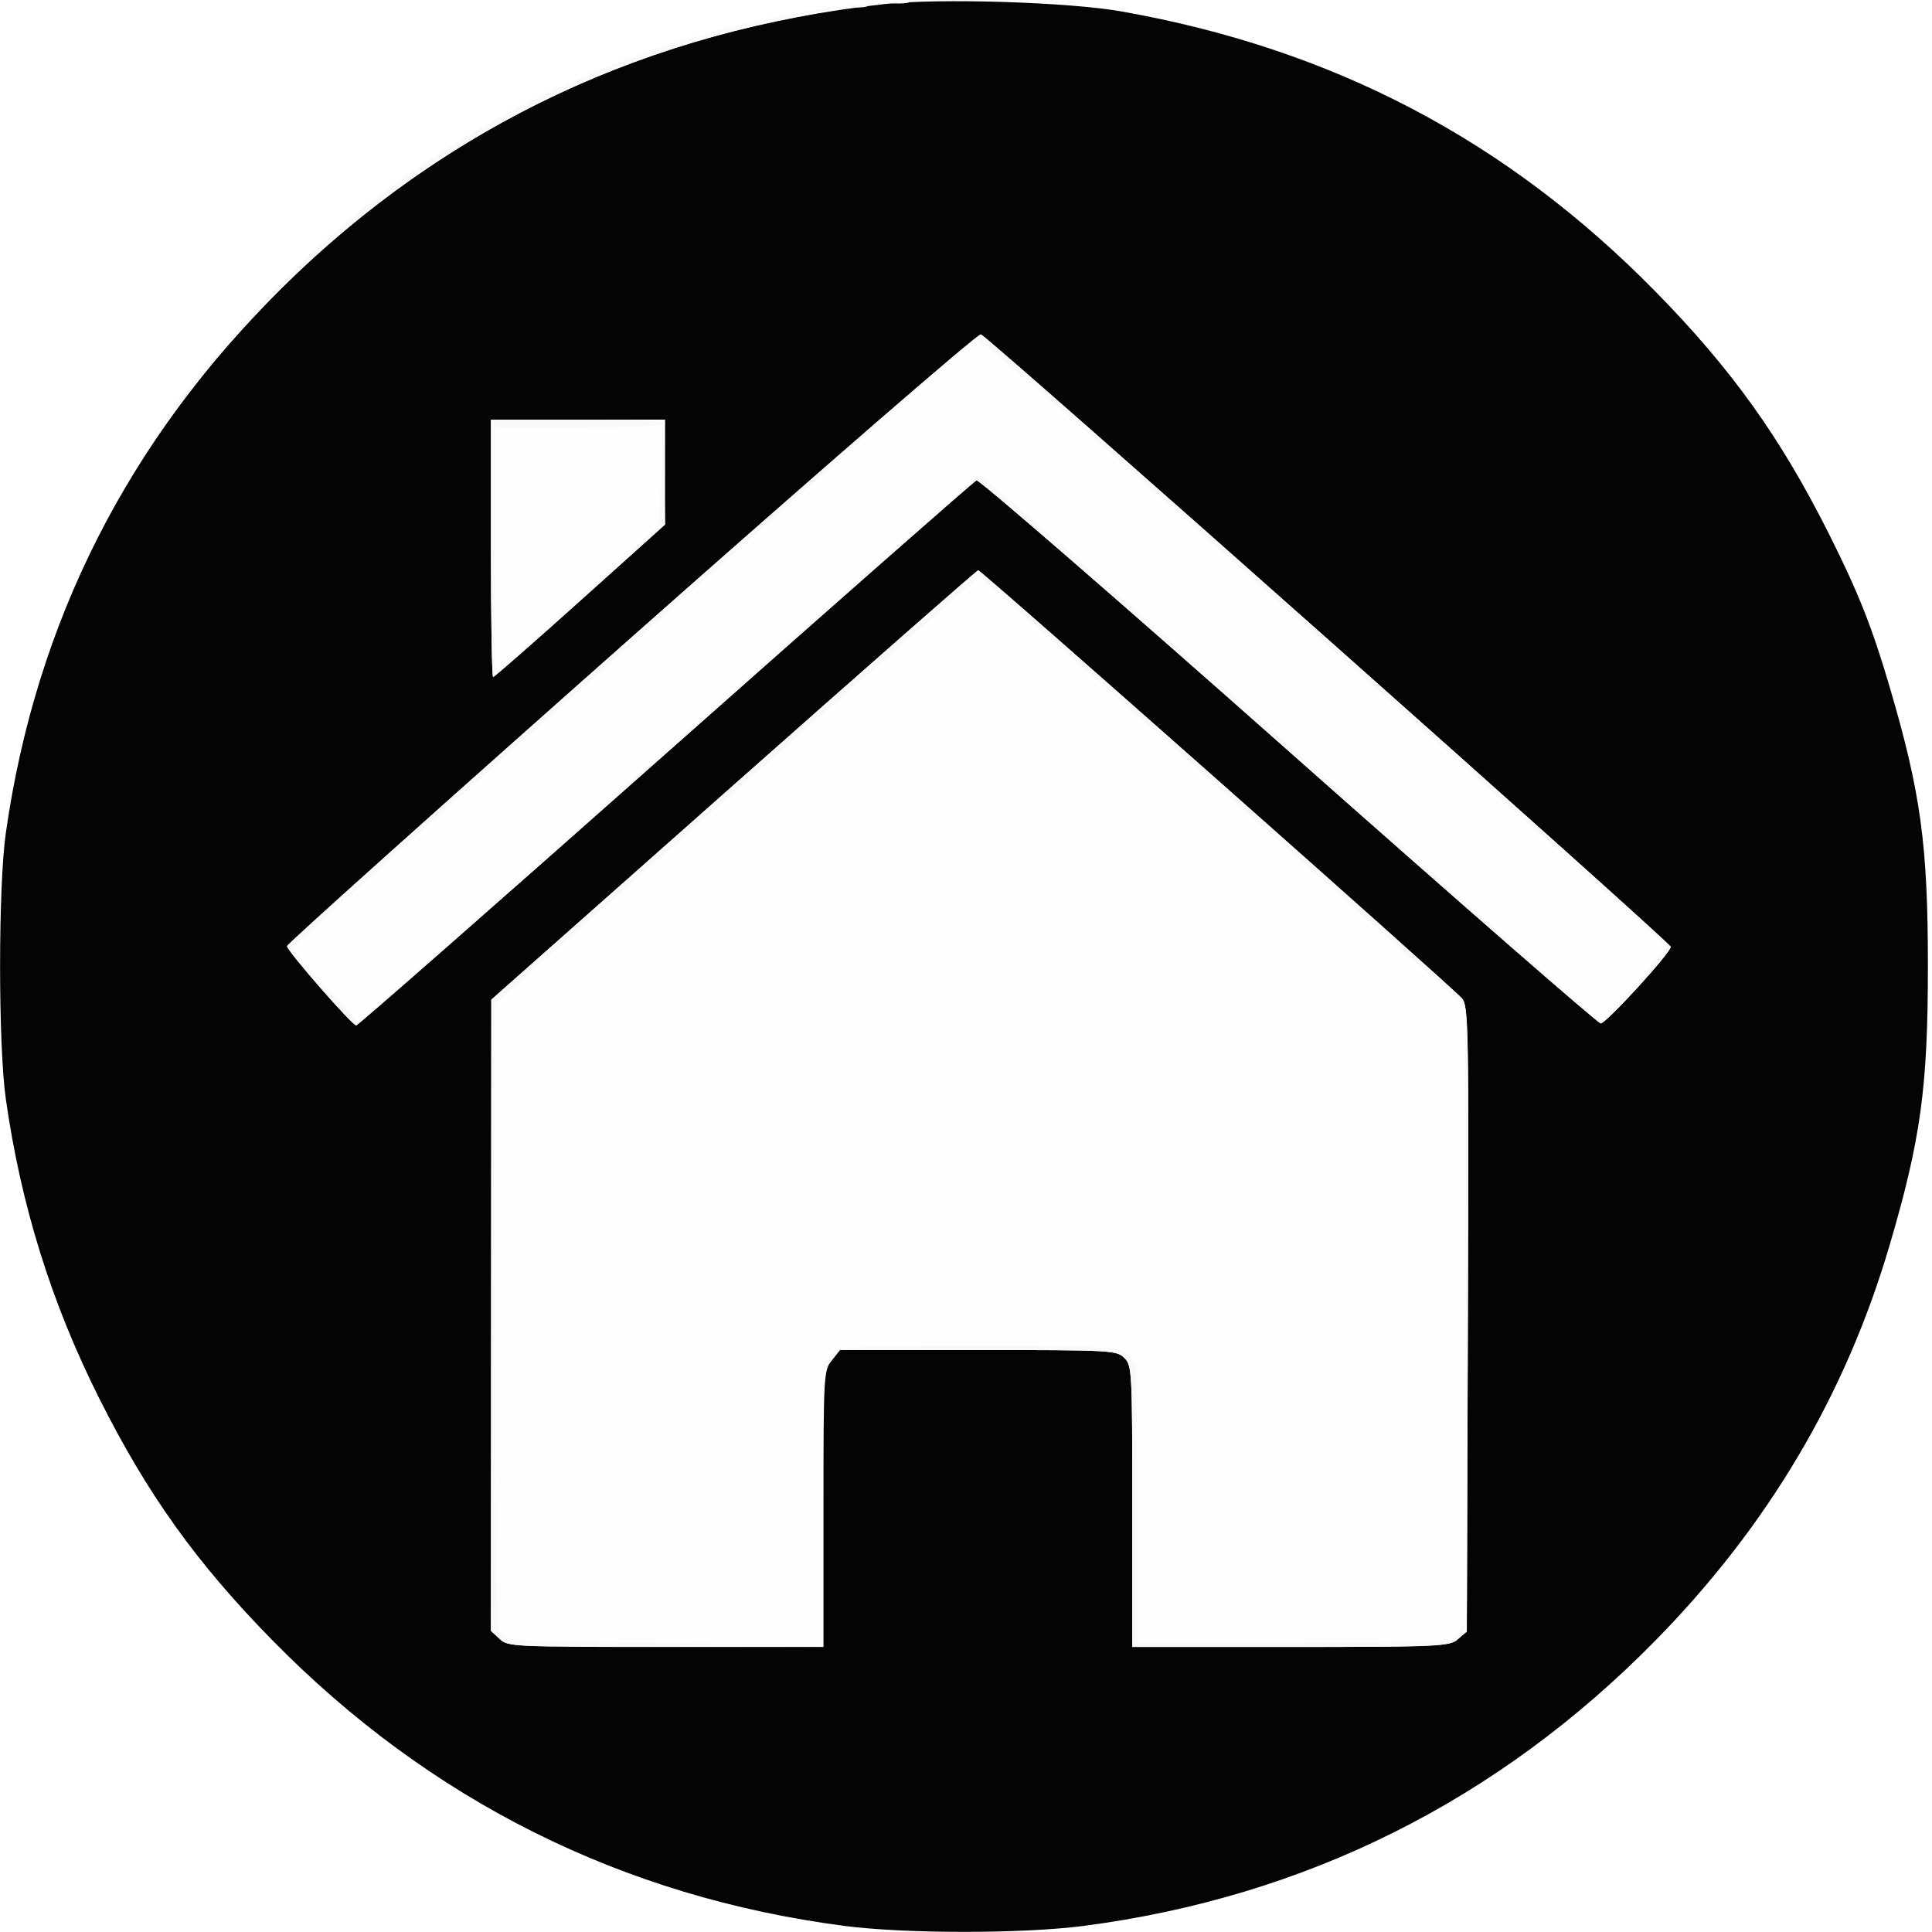
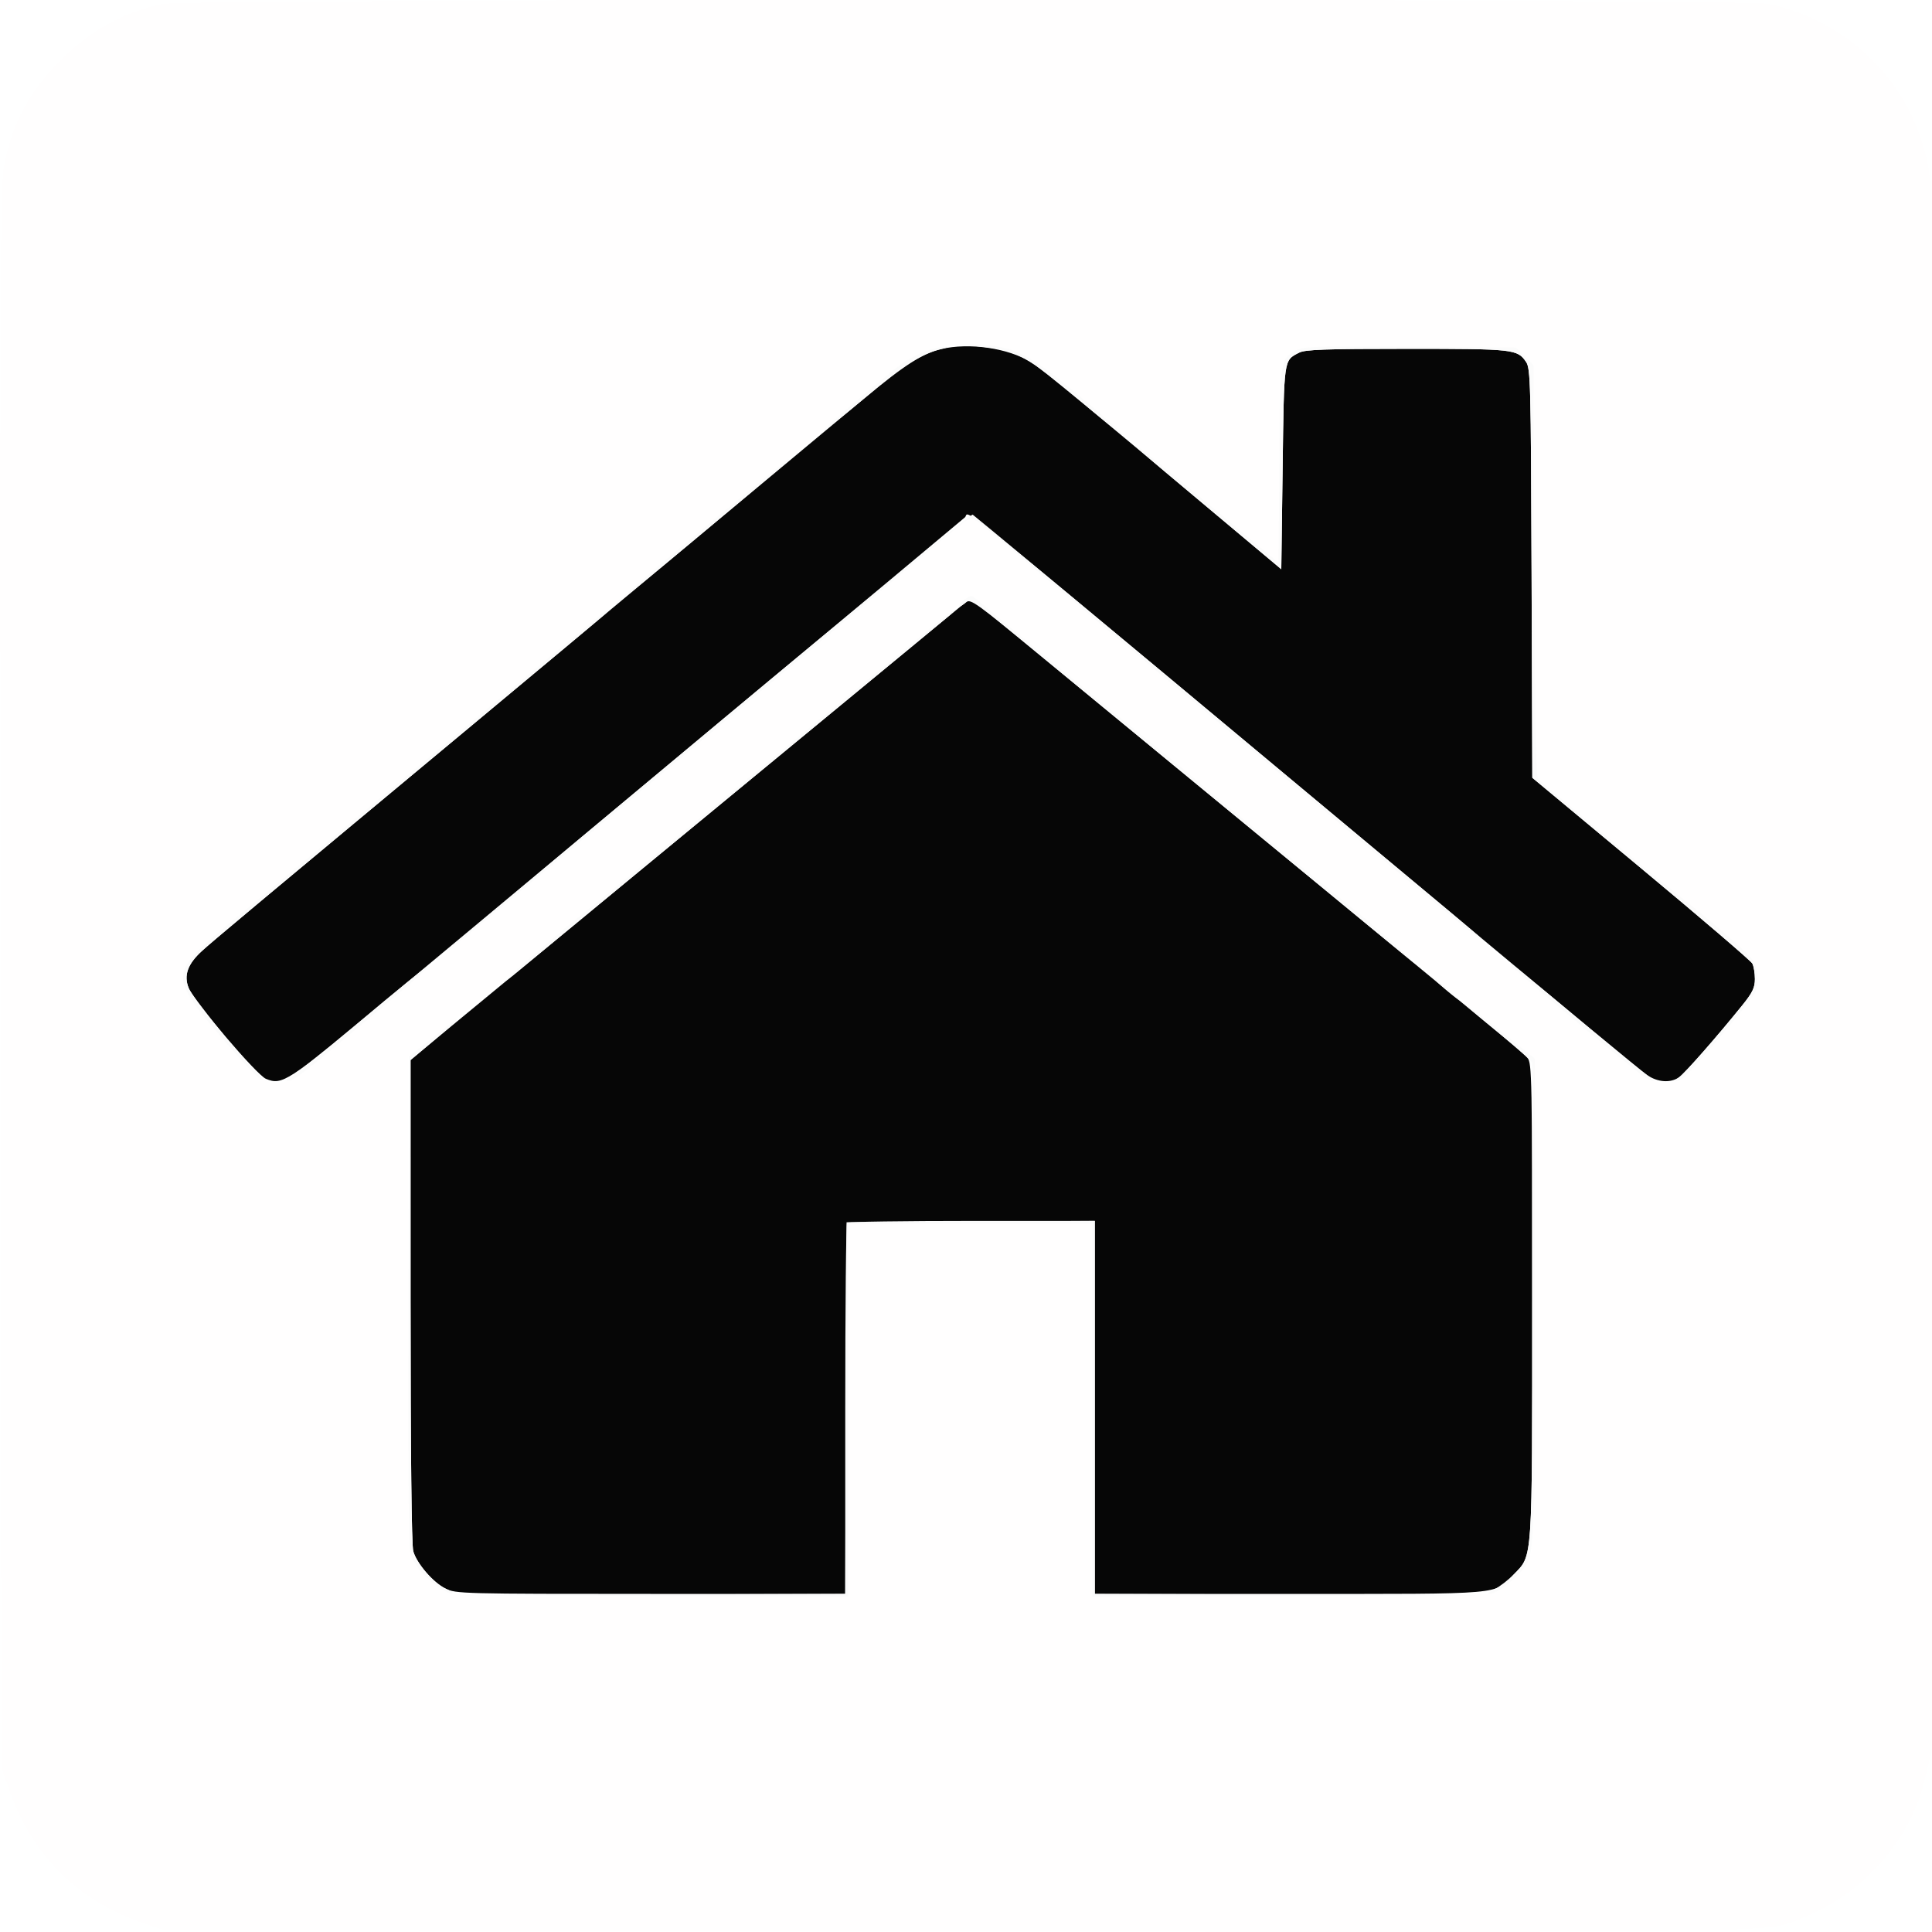
- <svg xmlns="http://www.w3.org/2000/svg" width="488" height="488" viewBox="0 0 488 488" version="1.1">
-   <path d="M 244.067 87.419 C 243.419 88.200, 204.889 122.494, 158.444 163.629 C 112 204.764, 74.014 238.887, 74.030 239.460 C 74.047 240.032, 77.761 244.486, 82.284 249.357 L 90.508 258.213 168.503 189.107 C 211.399 151.098, 246.948 120.006, 247.498 120.013 C 248.049 120.020, 283.578 151.136, 326.452 189.158 L 404.403 258.290 409.729 252.395 C 412.658 249.153, 416.414 244.833, 418.075 242.796 L 421.096 239.091 377.352 200.296 C 353.293 178.958, 314.486 144.512, 291.115 123.750 C 267.744 102.987, 247.862 86, 246.933 86 C 246.005 86, 244.715 86.639, 244.067 87.419 M 125 139.079 L 125 170.157 135.750 160.435 C 141.662 155.089, 151.102 146.616, 156.727 141.607 L 166.954 132.500 166.977 121.832 C 166.990 115.964, 167.273 110.452, 167.607 109.582 C 168.149 108.169, 165.899 108, 146.607 108 L 125 108 125 139.079 M 186.284 199.311 L 125.069 253.500 125.034 332.250 C 125.001 409.690, 125.033 411.033, 127 413 C 128.932 414.932, 130.333 415, 168.500 415 L 208 415 208 379.500 C 208 345.333, 208.075 343.925, 210 342 C 211.925 340.075, 213.333 340, 247.326 340 L 282.651 340 284.826 342.314 C 286.973 344.600, 287 345.065, 287 379.814 L 287 415 326.250 414.985 C 347.837 414.976, 365.995 414.639, 366.600 414.235 C 369.892 412.036, 370 409.422, 370 331.636 L 370 254.140 312.750 203.413 C 281.262 175.513, 253.700 150.984, 251.500 148.904 L 247.500 145.121 186.284 199.311" stroke="none" fill="#fffefe" fill-rule="evenodd" />
-   <path d="M 223.500 1.020 C 163.902 7.603, 112.781 31.631, 71.422 72.500 C 32.394 111.064, 9.054 157.077, 1.473 210.395 C -0.461 223.998, -0.461 264.002, 1.473 277.605 C 5.296 304.491, 12.979 329.121, 25.042 353.166 C 37.239 377.475, 49.641 394.799, 68.851 414.363 C 108.628 454.869, 157.313 479.170, 213.301 486.463 C 228.687 488.467, 258.313 488.467, 273.699 486.463 C 329.687 479.170, 378.372 454.869, 418.149 414.363 C 446.612 385.376, 466.162 352.371, 477.301 314.500 C 485.169 287.748, 486.963 274.657, 486.963 244 C 486.963 213.343, 485.169 200.252, 477.301 173.500 C 472.848 158.360, 469.394 149.657, 461.958 134.834 C 449.761 110.525, 437.359 93.201, 418.149 73.637 C 380.554 35.352, 336.710 12.351, 283.301 2.894 C 269.922 0.525, 237.249 -0.499, 223.500 1.020 M 159.494 161.011 C 111.647 203.383, 72.500 238.469, 72.500 238.980 C 72.500 240.162, 88.950 259, 89.982 259 C 90.404 259, 125.569 228.130, 168.125 190.399 C 210.681 152.669, 246.019 121.587, 246.654 121.329 C 247.289 121.071, 282.751 151.829, 325.459 189.680 C 368.167 227.531, 403.656 258.500, 404.323 258.500 C 405.702 258.500, 422 240.663, 422 239.154 C 422 238.090, 249.875 85.273, 247.764 84.463 C 247.057 84.192, 207.676 118.343, 159.494 161.011 M 124 138.500 C 124 156.375, 124.252 171, 124.559 171 C 124.867 171, 134.761 162.338, 146.547 151.750 L 167.976 132.500 167.988 119.250 L 168 106 146 106 L 124 106 124 138.500 M 185.299 198.296 L 124.099 252.500 124.049 332.211 L 124 411.922 126.189 413.961 C 128.315 415.942, 129.506 416, 168.189 416 L 208 416 208 381.135 C 208 347.377, 208.066 346.186, 210.073 343.635 L 212.145 341 247.073 341 C 280.667 341, 282.076 341.076, 284 343 C 285.925 344.925, 286 346.333, 286 380.500 L 286 416 325.889 416 C 363.672 416, 365.903 415.899, 368.139 414.089 L 370.500 412.177 370.773 333.228 C 371.031 258.867, 370.944 254.158, 369.273 252.188 C 366.877 249.363, 247.808 143.988, 247.077 144.046 C 246.760 144.071, 218.960 168.484, 185.299 198.296" stroke="none" fill="#040404" fill-rule="evenodd" />
-   <path d="M 224.264 0.718 C 225.784 0.947, 228.034 0.941, 229.264 0.704 C 230.494 0.467, 229.250 0.279, 226.500 0.286 C 223.750 0.294, 222.744 0.488, 224.264 0.718 M 214.762 1.707 C 216.006 1.946, 217.806 1.937, 218.762 1.687 C 219.718 1.437, 218.700 1.241, 216.500 1.252 C 214.300 1.263, 213.518 1.468, 214.762 1.707 M 194.944 4.529 C 157.424 12.314, 124.160 27.564, 94 50.804 C 76.930 63.958, 52.243 90.037, 42.049 105.685 C 40.324 108.333, 39.944 109.185, 41.206 107.578 C 42.468 105.971, 47.044 100.121, 51.375 94.578 C 55.706 89.035, 64.721 79.100, 71.408 72.500 C 107.350 37.026, 151.317 13.850, 200.500 4.456 C 207.100 3.195, 211.150 2.156, 209.500 2.147 C 207.850 2.138, 201.300 3.210, 194.944 4.529 M 159.494 161.011 C 111.647 203.383, 72.500 238.469, 72.500 238.980 C 72.500 240.162, 88.950 259, 89.982 259 C 90.404 259, 125.569 228.130, 168.125 190.399 C 210.681 152.669, 246.019 121.587, 246.654 121.329 C 247.289 121.071, 282.751 151.829, 325.459 189.680 C 368.167 227.531, 403.656 258.500, 404.323 258.500 C 405.702 258.500, 422 240.663, 422 239.154 C 422 238.090, 249.875 85.273, 247.764 84.463 C 247.057 84.192, 207.676 118.343, 159.494 161.011 M 244.067 87.419 C 243.419 88.200, 204.889 122.494, 158.444 163.629 C 112 204.764, 74.014 238.887, 74.030 239.460 C 74.047 240.032, 77.761 244.486, 82.284 249.357 L 90.508 258.213 168.503 189.107 C 211.399 151.098, 246.948 120.006, 247.498 120.013 C 248.049 120.020, 283.578 151.136, 326.452 189.158 L 404.403 258.290 409.729 252.395 C 412.658 249.153, 416.414 244.833, 418.075 242.796 L 421.096 239.091 377.352 200.296 C 353.293 178.958, 314.486 144.512, 291.115 123.750 C 267.744 102.987, 247.862 86, 246.933 86 C 246.005 86, 244.715 86.639, 244.067 87.419 M 124 138.500 C 124 156.375, 124.252 171, 124.559 171 C 124.867 171, 134.761 162.338, 146.547 151.750 L 167.976 132.500 167.787 121 L 167.598 109.500 167.049 121.118 L 166.500 132.736 154.500 143.528 C 147.900 149.464, 138.563 157.897, 133.750 162.268 L 125 170.216 125 139.108 L 125 108 146.500 108 C 160.167 108, 168 107.636, 168 107 C 168 106.364, 160 106, 146 106 L 124 106 124 138.500 M 185.299 198.296 L 124.099 252.500 124.049 332.211 L 124 411.922 126.189 413.961 C 128.324 415.951, 129.343 415.995, 168.439 415.772 L 208.500 415.545 168.169 415.022 C 129.723 414.524, 127.771 414.409, 126.419 412.559 C 125.222 410.921, 125.005 398.346, 125.033 332.059 L 125.067 253.500 185.939 199.643 C 219.418 170.021, 247.095 145.814, 247.444 145.849 C 247.793 145.883, 275.508 170.257, 309.033 200.013 L 369.988 254.115 370.250 331.807 L 370.512 409.500 370.756 331.861 C 370.984 259.164, 370.889 254.090, 369.250 252.159 C 366.866 249.350, 247.802 143.988, 247.077 144.046 C 246.760 144.071, 218.960 168.484, 185.299 198.296 M 210 342 C 208.900 343.100, 208 344.511, 208 345.135 C 208 345.759, 208.933 345.084, 210.073 343.635 L 212.145 341 247.073 341 C 280.667 341, 282.076 341.076, 284 343 C 285.925 344.925, 286 346.333, 286 380.500 L 286 416 325.777 416 C 360.161 416, 365.856 415.789, 367.777 414.443 C 369 413.587, 369.986 412.125, 369.970 411.193 C 369.944 409.774, 369.756 409.823, 368.805 411.500 C 368.181 412.600, 367.182 413.831, 366.585 414.235 C 365.988 414.639, 347.837 414.976, 326.250 414.985 L 287 415 287 379.674 L 287 344.349 284.686 342.174 C 282.400 340.027, 281.935 340, 247.186 340 C 213.333 340, 211.924 340.076, 210 342" stroke="none" fill="#f9f9f9" fill-rule="evenodd" />
+ <svg xmlns="http://www.w3.org/2000/svg" width="720" height="720" viewBox="0 0 720 720" version="1.1">
+   <path d="M 60.365 1.493 C 45.663 4.691, 33.582 11.404, 22.500 22.536 C 10.750 34.338, 4.736 45.521, 1.546 61.500 C 0.101 68.738, -0.025 97.558, 0.225 364 L 0.500 658.500 2.864 665.500 C 11.584 691.324, 28.714 708.448, 54.500 717.122 L 61.500 719.476 356 719.763 C 677.873 720.078, 657.658 720.412, 672.279 714.533 C 694.936 705.422, 712.578 684.991, 717.550 662.104 C 718.459 657.922, 719.607 653.719, 720.101 652.764 C 721.367 650.319, 721.266 65.041, 720 67 C 719.249 68.162, 719.027 67.856, 719.015 65.644 C 718.992 61.284, 716.174 51.340, 712.942 44.212 C 703.135 22.583, 682.884 6.474, 659.186 1.452 C 649.504 -0.600, 69.807 -0.560, 60.365 1.493 M 0.493 360 C 0.493 521.425, 0.609 587.462, 0.750 506.750 C 0.891 426.037, 0.891 293.962, 0.750 213.250 C 0.609 132.537, 0.493 198.575, 0.493 360 M 351.045 129.026 C 343.152 130.691, 336.317 134.889, 322.263 146.706 C 314.693 153.070, 307.573 159.227, 306.441 160.388 C 305.308 161.550, 301.541 164.750, 298.070 167.500 C 288.283 175.253, 231.753 222.171, 229.441 224.461 C 228.308 225.582, 225.833 227.677, 223.941 229.115 C 222.048 230.553, 204.975 244.680, 186 260.509 C 167.025 276.337, 138.701 299.910, 123.057 312.894 C 107.413 325.877, 89.203 341, 82.591 346.500 C 63.680 362.229, 63.618 364.147, 81.341 385.080 C 93.956 399.979, 95.141 401.134, 99.629 402.906 C 105.598 405.264, 109.009 403.310, 131.006 384.931 C 142.278 375.514, 154.200 365.408, 157.500 362.474 C 160.800 359.541, 164.850 356.111, 166.500 354.852 C 168.150 353.593, 181.650 342.441, 196.500 330.070 C 211.350 317.698, 239.925 293.917, 260 277.223 C 299.177 244.643, 306.090 238.868, 337.870 212.167 C 349.216 202.634, 359.293 194.403, 360.263 193.875 C 362.342 192.744, 363.195 193.176, 369.629 198.625 C 372.308 200.894, 379.450 206.873, 385.500 211.911 C 391.550 216.949, 401.225 225.062, 407 229.940 C 412.775 234.817, 433.925 252.480, 454 269.191 C 474.075 285.901, 502.875 309.933, 518 322.595 C 533.125 335.257, 547.975 347.458, 551 349.709 C 554.025 351.960, 558.525 355.700, 561 358.020 C 563.475 360.341, 576.179 371.165, 589.232 382.074 C 615.003 403.614, 617.561 405.120, 624.458 402.820 C 627.661 401.751, 630.586 398.928, 639.808 388 C 646.074 380.575, 652.054 373.150, 653.097 371.500 C 655.468 367.748, 655.537 361.317, 653.243 357.911 C 651.175 354.839, 641.330 346.260, 623.500 331.988 C 610.872 321.881, 575.749 292.785, 573.268 290.376 C 572.319 289.453, 571.975 271.651, 571.768 212.609 L 571.500 136.038 568.232 132.769 L 564.963 129.500 525.771 129.216 C 483.640 128.910, 482.544 129.023, 478.986 134.019 C 477.136 136.617, 477.010 138.848, 476.762 173.265 L 476.500 209.756 464 199.280 C 457.125 193.518, 445.200 183.687, 437.500 177.432 C 429.800 171.177, 421.925 164.619, 420 162.858 C 418.075 161.098, 409.935 154.114, 401.910 147.339 C 383.661 131.930, 377.845 128.988, 364.572 128.452 C 359.582 128.251, 353.495 128.509, 351.045 129.026 M 358.645 224.250 C 357.400 225.488, 354.780 227.716, 352.821 229.201 C 349.681 231.584, 315.834 259.428, 254.061 310.445 C 243.369 319.275, 227.844 331.943, 219.561 338.595 C 211.277 345.247, 202.025 352.936, 199 355.680 C 192.848 361.262, 167.695 381.950, 158.187 389.249 L 152 393.998 152 485.531 C 152 561.635, 152.235 577.628, 153.397 580.408 C 155.333 585.041, 161.047 590.666, 166.187 592.999 C 170.341 594.884, 173.187 594.957, 243.250 594.978 L 316 595 316 525.500 L 316 456 361.500 456 L 407 456 407 525.500 L 407 595 479.250 594.994 C 527.813 594.991, 552.773 594.635, 555.382 593.911 C 560.857 592.391, 568.485 584.959, 570.430 579.250 C 571.811 575.199, 572 563.787, 571.999 484.572 L 571.999 394.500 563.249 387.530 C 551.060 377.820, 524.887 356.185, 516.500 348.886 C 512.650 345.536, 502.975 337.560, 495 331.163 C 477.759 317.333, 447.324 292.304, 444.500 289.634 C 443.400 288.593, 438 284.133, 432.500 279.722 C 419.833 269.564, 374.119 231.976, 367.517 226.291 C 364.777 223.931, 362.169 222, 361.722 222 C 361.275 222, 359.890 223.012, 358.645 224.250" stroke="none" fill="#fffefe" fill-rule="evenodd" />
+   <path d="M 350.746 130.086 C 344.414 131.578, 337.469 135.667, 328.285 143.308 C 323.453 147.328, 304.650 162.989, 286.500 178.110 C 268.350 193.230, 226.050 228.464, 192.500 256.407 C 85.793 345.281, 79.637 350.426, 75.328 354.330 C 69.909 359.242, 68.370 363.557, 70.349 368.293 C 72.477 373.385, 95.674 400.622, 99.088 402.036 C 105.184 404.561, 107.048 403.348, 142.604 373.707 C 161.247 358.166, 217.225 311.525, 267 270.061 C 316.775 228.597, 358.454 193.822, 359.619 192.784 C 361.979 190.683, 346.297 177.911, 547 345.392 C 581.925 374.536, 612.025 399.420, 613.890 400.690 C 617.810 403.362, 622.599 403.670, 625.762 401.454 C 627.923 399.941, 639.925 386.271, 649.289 374.658 C 653.133 369.891, 654 368.086, 654 364.843 C 654 362.657, 653.564 360.054, 653.031 359.059 C 652.499 358.063, 633.835 342.085, 611.555 323.552 L 571.048 289.856 570.774 213.678 C 570.519 142.811, 570.377 137.319, 568.736 134.904 C 565.492 130.130, 564.315 130, 524.403 130 C 493.790 130, 486.391 130.263, 484.128 131.434 C 478.372 134.411, 478.541 133.231, 478 174.222 L 477.500 212.139 464 200.803 C 406.550 152.559, 388.217 137.434, 384.165 134.938 C 375.674 129.708, 361.241 127.612, 350.746 130.086 M 345.469 236.280 C 318.621 258.420, 257.329 308.947, 223.500 336.827 C 205.900 351.332, 182.838 370.349, 172.250 379.087 L 153 394.975 153.006 484.738 C 153.009 540.917, 153.382 575.834, 154.002 578.065 C 155.292 582.711, 161.201 589.552, 166.068 592.034 C 169.793 593.935, 172.318 594, 242.453 594 L 314.986 594 315.243 524.750 L 315.500 455.500 361.750 455.240 L 408 454.980 408 524.490 L 408 594 480.599 594 C 561.892 594, 556.644 594.460, 564.203 586.672 C 571.235 579.426, 571 582.955, 571 484.429 C 571 401.847, 570.888 396.095, 569.250 394.231 C 568.288 393.136, 562.100 387.830, 555.500 382.440 C 548.900 377.049, 539.900 369.652, 535.500 366.001 C 526.239 358.317, 469.987 311.994, 437.075 284.950 C 424.659 274.747, 402.661 256.635, 388.192 244.700 C 373.723 232.765, 361.798 223.013, 361.692 223.030 C 361.586 223.046, 354.286 229.009, 345.469 236.280" stroke="none" fill="#060606" fill-rule="evenodd" />
+   <path d="M 363.500 128.980 C 379.121 130.466, 381.981 132.007, 404.792 151.225 C 413.203 158.311, 419.559 163.297, 418.916 162.304 C 418.274 161.312, 410.885 154.759, 402.496 147.743 C 383.284 131.673, 377.901 128.973, 364.072 128.471 L 354.500 128.124 363.500 128.980 M 345 130.880 C 342.525 131.862, 339.131 133.529, 337.457 134.583 C 333.284 137.212, 305.963 160.296, 306.449 160.783 C 306.665 160.998, 313.665 155.498, 322.006 148.561 C 337.178 135.941, 343.705 131.745, 350.746 130.086 C 353.478 129.442, 353.819 129.186, 352 129.147 C 350.625 129.118, 347.475 129.897, 345 130.880 M 482.500 130.822 C 477.055 134.183, 477.003 134.566, 476.742 173.624 L 476.500 209.747 451.500 188.821 C 437.750 177.311, 425.600 167.413, 424.500 166.825 C 421.526 165.234, 422.261 165.876, 451 189.951 L 477.500 212.150 478 174.227 C 478.541 133.231, 478.372 134.411, 484.128 131.434 C 486.391 130.263, 493.790 130, 524.403 130 C 564.315 130, 565.492 130.130, 568.736 134.904 C 570.377 137.319, 570.519 142.811, 570.774 213.678 L 571.048 289.856 611.555 323.552 C 633.835 342.085, 652.499 358.063, 653.031 359.059 C 653.564 360.054, 654 362.657, 654 364.843 C 654 368.086, 653.133 369.891, 649.289 374.658 C 639.925 386.271, 627.923 399.941, 625.762 401.454 C 623.293 403.183, 624.116 403.544, 627.004 401.998 C 629.050 400.903, 651.966 373.849, 653.841 370.316 C 655.542 367.110, 655.242 360.879, 653.243 357.911 C 651.175 354.839, 641.330 346.260, 623.500 331.988 C 610.872 321.881, 575.749 292.785, 573.268 290.376 C 572.319 289.453, 571.975 271.651, 571.768 212.609 L 571.500 136.038 568.232 132.769 L 564.963 129.500 525.232 129.235 C 488.041 128.987, 485.308 129.089, 482.500 130.822 M 260.661 198.171 C 242.702 213.115, 228.199 225.532, 228.432 225.765 C 228.664 225.997, 242.050 215.154, 258.177 201.668 C 292.603 172.881, 294.688 171.094, 293.907 171.041 C 293.581 171.018, 278.620 183.227, 260.661 198.171 M 268.364 268.841 C 185.682 337.793, 161.633 358.082, 166.932 354.415 C 167.795 353.818, 180.875 343.035, 196 330.453 C 211.125 317.871, 239.925 293.917, 260 277.223 C 299.177 244.643, 306.090 238.868, 337.870 212.167 C 349.216 202.634, 359.293 194.403, 360.263 193.875 C 362.342 192.744, 363.195 193.176, 369.629 198.625 C 372.308 200.894, 379.450 206.873, 385.500 211.911 C 391.550 216.949, 401.225 225.062, 407 229.940 C 412.775 234.817, 433.925 252.480, 454 269.191 C 474.075 285.901, 502.875 309.928, 518 322.582 C 543.556 343.965, 555.603 353.604, 552 349.788 C 551.175 348.915, 546.225 344.652, 541 340.315 C 535.775 335.978, 493.700 300.922, 447.500 262.412 C 401.300 223.902, 363.047 192.121, 362.493 191.788 C 361.940 191.455, 319.582 226.129, 268.364 268.841 M 358.861 223.967 C 357.562 225.048, 356.915 225.948, 357.421 225.967 C 357.928 225.985, 359.113 225.303, 360.054 224.451 C 361.630 223.025, 363.848 224.620, 388.133 244.651 C 402.635 256.613, 424.659 274.747, 437.076 284.950 C 449.493 295.152, 472.443 314.044, 488.076 326.931 C 503.709 339.818, 518.975 352.362, 522 354.805 L 527.500 359.247 521.963 353.874 C 518.918 350.918, 509.747 343.100, 501.583 336.500 C 478.506 317.845, 446.713 291.748, 444.500 289.644 C 443.400 288.598, 438 284.133, 432.500 279.722 C 419.833 269.564, 374.119 231.976, 367.517 226.291 C 364.777 223.931, 362.239 222, 361.878 222 C 361.517 222, 360.159 222.885, 358.861 223.967 M 223.367 229.492 C 221.644 230.850, 204.769 244.860, 185.867 260.624 C 166.965 276.389, 138.701 299.910, 123.057 312.894 C 107.413 325.877, 89.203 341, 82.591 346.500 C 64.173 361.819, 63.923 364.414, 79.118 382.572 C 89.612 395.114, 96.044 402, 97.264 402 C 97.730 402, 97.018 400.988, 95.682 399.750 C 90.529 394.979, 71.785 371.729, 70.380 368.366 C 68.368 363.552, 69.878 359.270, 75.328 354.330 C 79.725 350.346, 99.970 333.433, 177.500 268.980 C 202.800 247.947, 224.387 229.897, 225.472 228.869 C 228.270 226.218, 227.070 226.573, 223.367 229.492 M 351.478 230.222 C 346.685 234.105, 281.234 288.009, 254.066 310.448 C 243.377 319.277, 228.463 331.450, 220.922 337.500 C 206.805 348.827, 188 364.960, 188 365.743 C 188 365.987, 190.138 364.414, 192.750 362.248 C 201.498 354.995, 273.237 295.843, 312.511 263.500 C 333.883 245.900, 352.523 230.502, 353.934 229.282 C 357.900 225.853, 355.949 226.600, 351.478 230.222 M 562.566 359.215 C 563.152 360.635, 609.926 399.776, 613.353 401.715 C 617.095 403.831, 617.419 403.095, 613.820 400.653 C 611.918 399.362, 603.418 392.485, 594.931 385.371 C 566.353 361.416, 562.034 357.926, 562.566 359.215 M 133.611 381.069 C 119.922 392.581, 107.997 402.036, 107.111 402.079 C 106.028 402.132, 105.920 402.327, 106.782 402.673 C 108.634 403.417, 111.398 401.384, 131.995 384.136 C 156.606 363.525, 160.647 359.987, 159.483 360.069 C 158.942 360.107, 147.300 369.557, 133.611 381.069 M 533.294 363.659 C 534.152 365.057, 544 373.386, 544 372.715 C 544 372.455, 541.431 370.051, 538.291 367.371 C 535.151 364.692, 532.902 363.022, 533.294 363.659 M 545 373.402 C 545 373.643, 549.837 377.808, 555.750 382.656 C 561.663 387.505, 567.513 392.470, 568.750 393.690 L 571 395.909 571 484.273 C 571 582.928, 571.232 579.429, 564.227 586.647 C 562.156 588.781, 558.895 591.298, 556.981 592.241 C 555.066 593.183, 554.085 593.965, 554.800 593.977 C 557.095 594.017, 561.399 591.269, 565.207 587.332 C 572.327 579.972, 572.002 584.894, 571.982 484.624 L 571.964 394.500 568.232 391.449 C 558.531 383.519, 545 373.008, 545 373.402 M 161 386.888 L 152.500 393.636 152.207 484.568 C 152.010 545.802, 152.257 576.686, 152.962 579.131 C 153.538 581.128, 155.695 584.548, 157.755 586.731 C 161.351 590.542, 167.710 594.624, 168.625 593.708 C 168.867 593.467, 167.684 592.698, 165.998 591.999 C 161.899 590.301, 155.266 582.619, 154.017 578.123 C 153.377 575.817, 153.009 541.888, 153.006 484.800 L 153 395.100 161.500 387.942 C 168.761 381.828, 170.955 379.734, 169.750 380.070 C 169.613 380.108, 165.675 383.176, 161 386.888 M 315.667 455.667 C 315.300 456.033, 315 487.305, 315 525.160 L 315 593.987 242.250 594.250 L 169.500 594.513 242.750 594.757 L 316 595 316 525.500 L 316 456 361.500 456 L 407 456 407 525.500 L 407 595 480.250 594.757 L 553.500 594.513 480.750 594.250 L 408 593.987 408 524.493 L 408 455 362.167 455 C 336.958 455, 316.033 455.300, 315.667 455.667" stroke="none" fill="#fbfbfb" fill-rule="evenodd" />
</svg>
